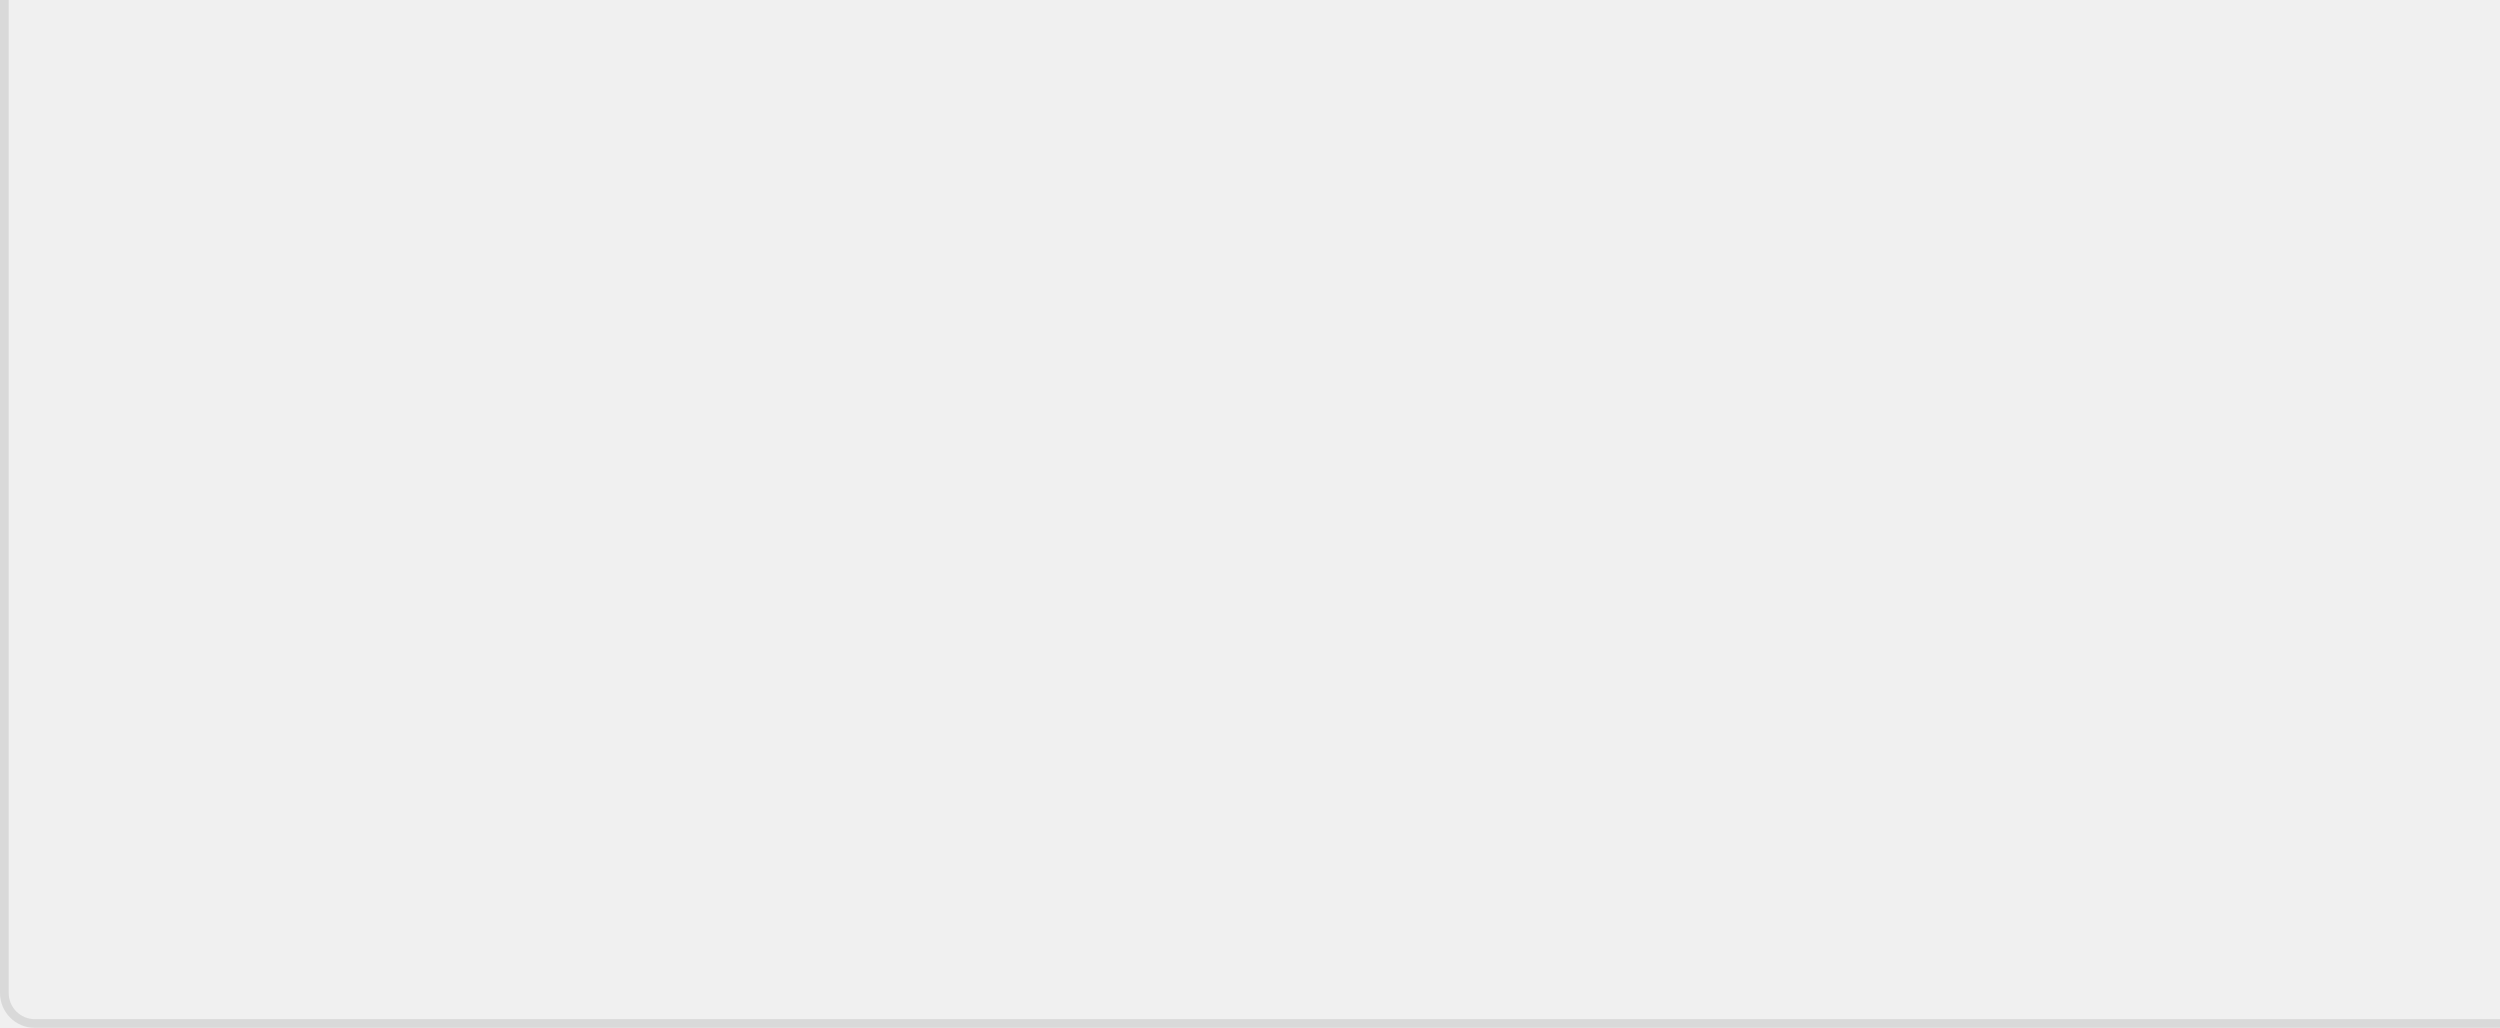
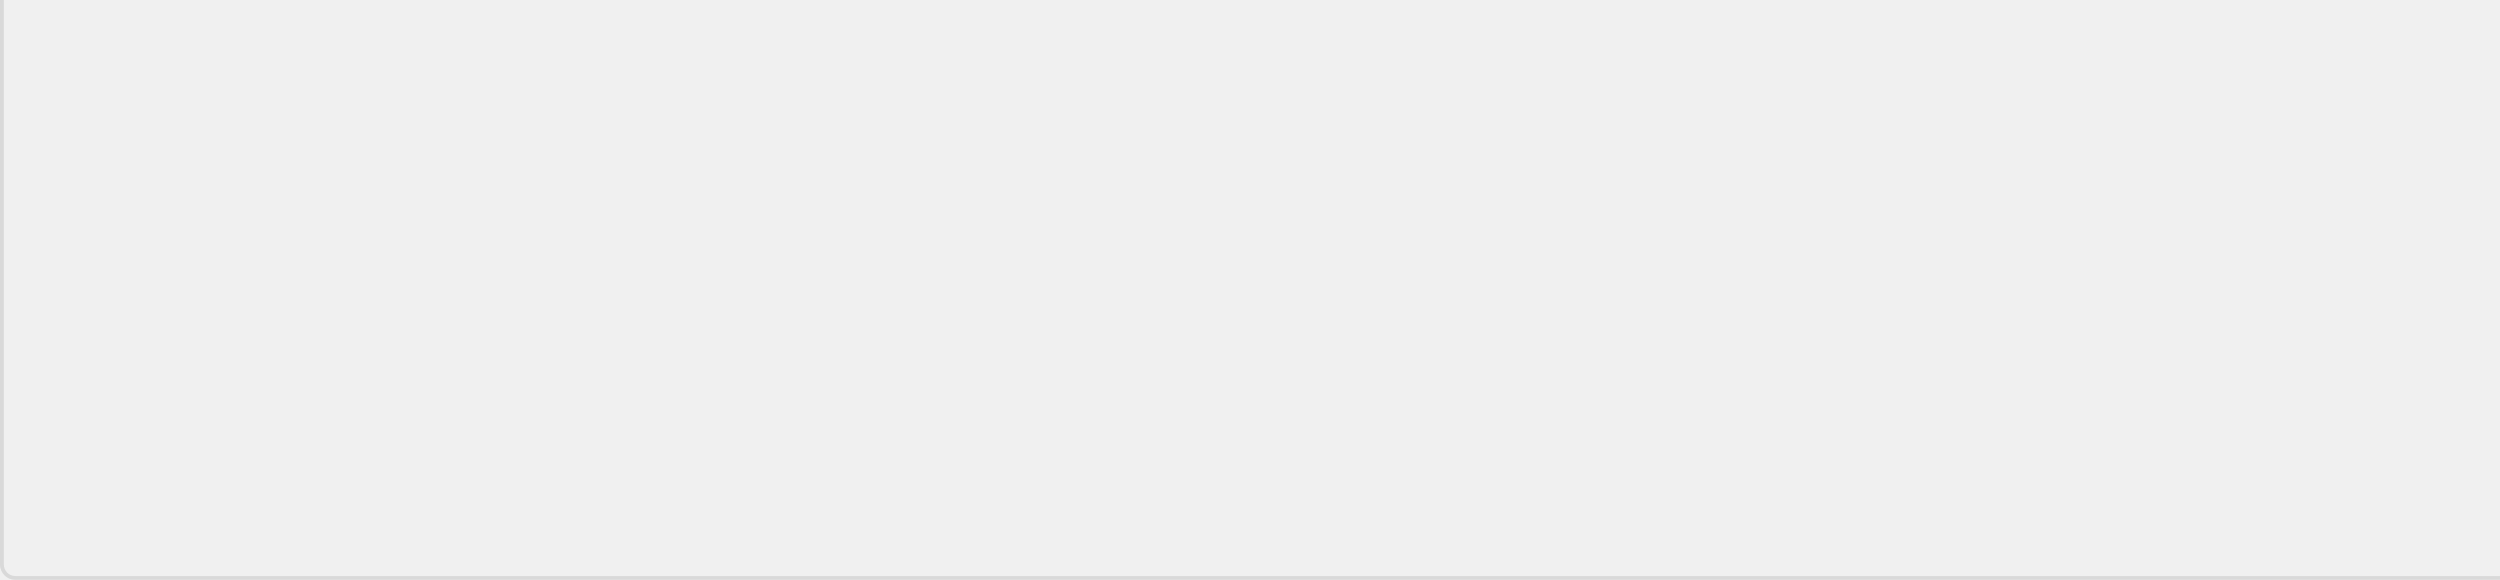
- <svg xmlns="http://www.w3.org/2000/svg" width="287" height="118" viewBox="0 0 287 118" fill="none">
-   <mask id="path-1-outside-1_8_142" maskUnits="userSpaceOnUse" x="0" y="0" width="287" height="118" fill="black">
-     <rect fill="white" width="287" height="118" />
-     <path d="M1 0H287V117H4C2.343 117 1 115.657 1 114V0Z" />
+ <svg xmlns="http://www.w3.org/2000/svg" width="651" height="151" viewBox="0 0 651 151" fill="none">
+   <mask id="path-1-outside-1_123_29" maskUnits="userSpaceOnUse" x="0" y="0" width="651" height="151" fill="black">
+     <rect fill="white" y="0" width="651" height="151" />
+     <path d="M1 0H651V150H4C2.343 150 1 148.657 1 147V0Z" />
  </mask>
-   <path d="M1 0H287H1ZM287 118H4C1.791 118 0 116.209 0 114H2C2 115.105 2.895 116 4 116H287V118ZM4 118C1.791 118 0 116.209 0 114V0H2V114C2 115.105 2.895 116 4 116V118ZM287 0V117V0Z" fill="#D9D9D9" mask="url(#path-1-outside-1_8_142)" />
+   <path d="M1 0H651H1ZM651 151H4C1.791 151 0 149.209 0 147H2C2 148.105 2.895 149 4 149H651V151ZM4 151C1.791 151 0 149.209 0 147V0H2V147C2 148.105 2.895 149 4 149V151ZM651 0V150V0Z" fill="#D9D9D9" mask="url(#path-1-outside-1_123_29)" />
</svg>
